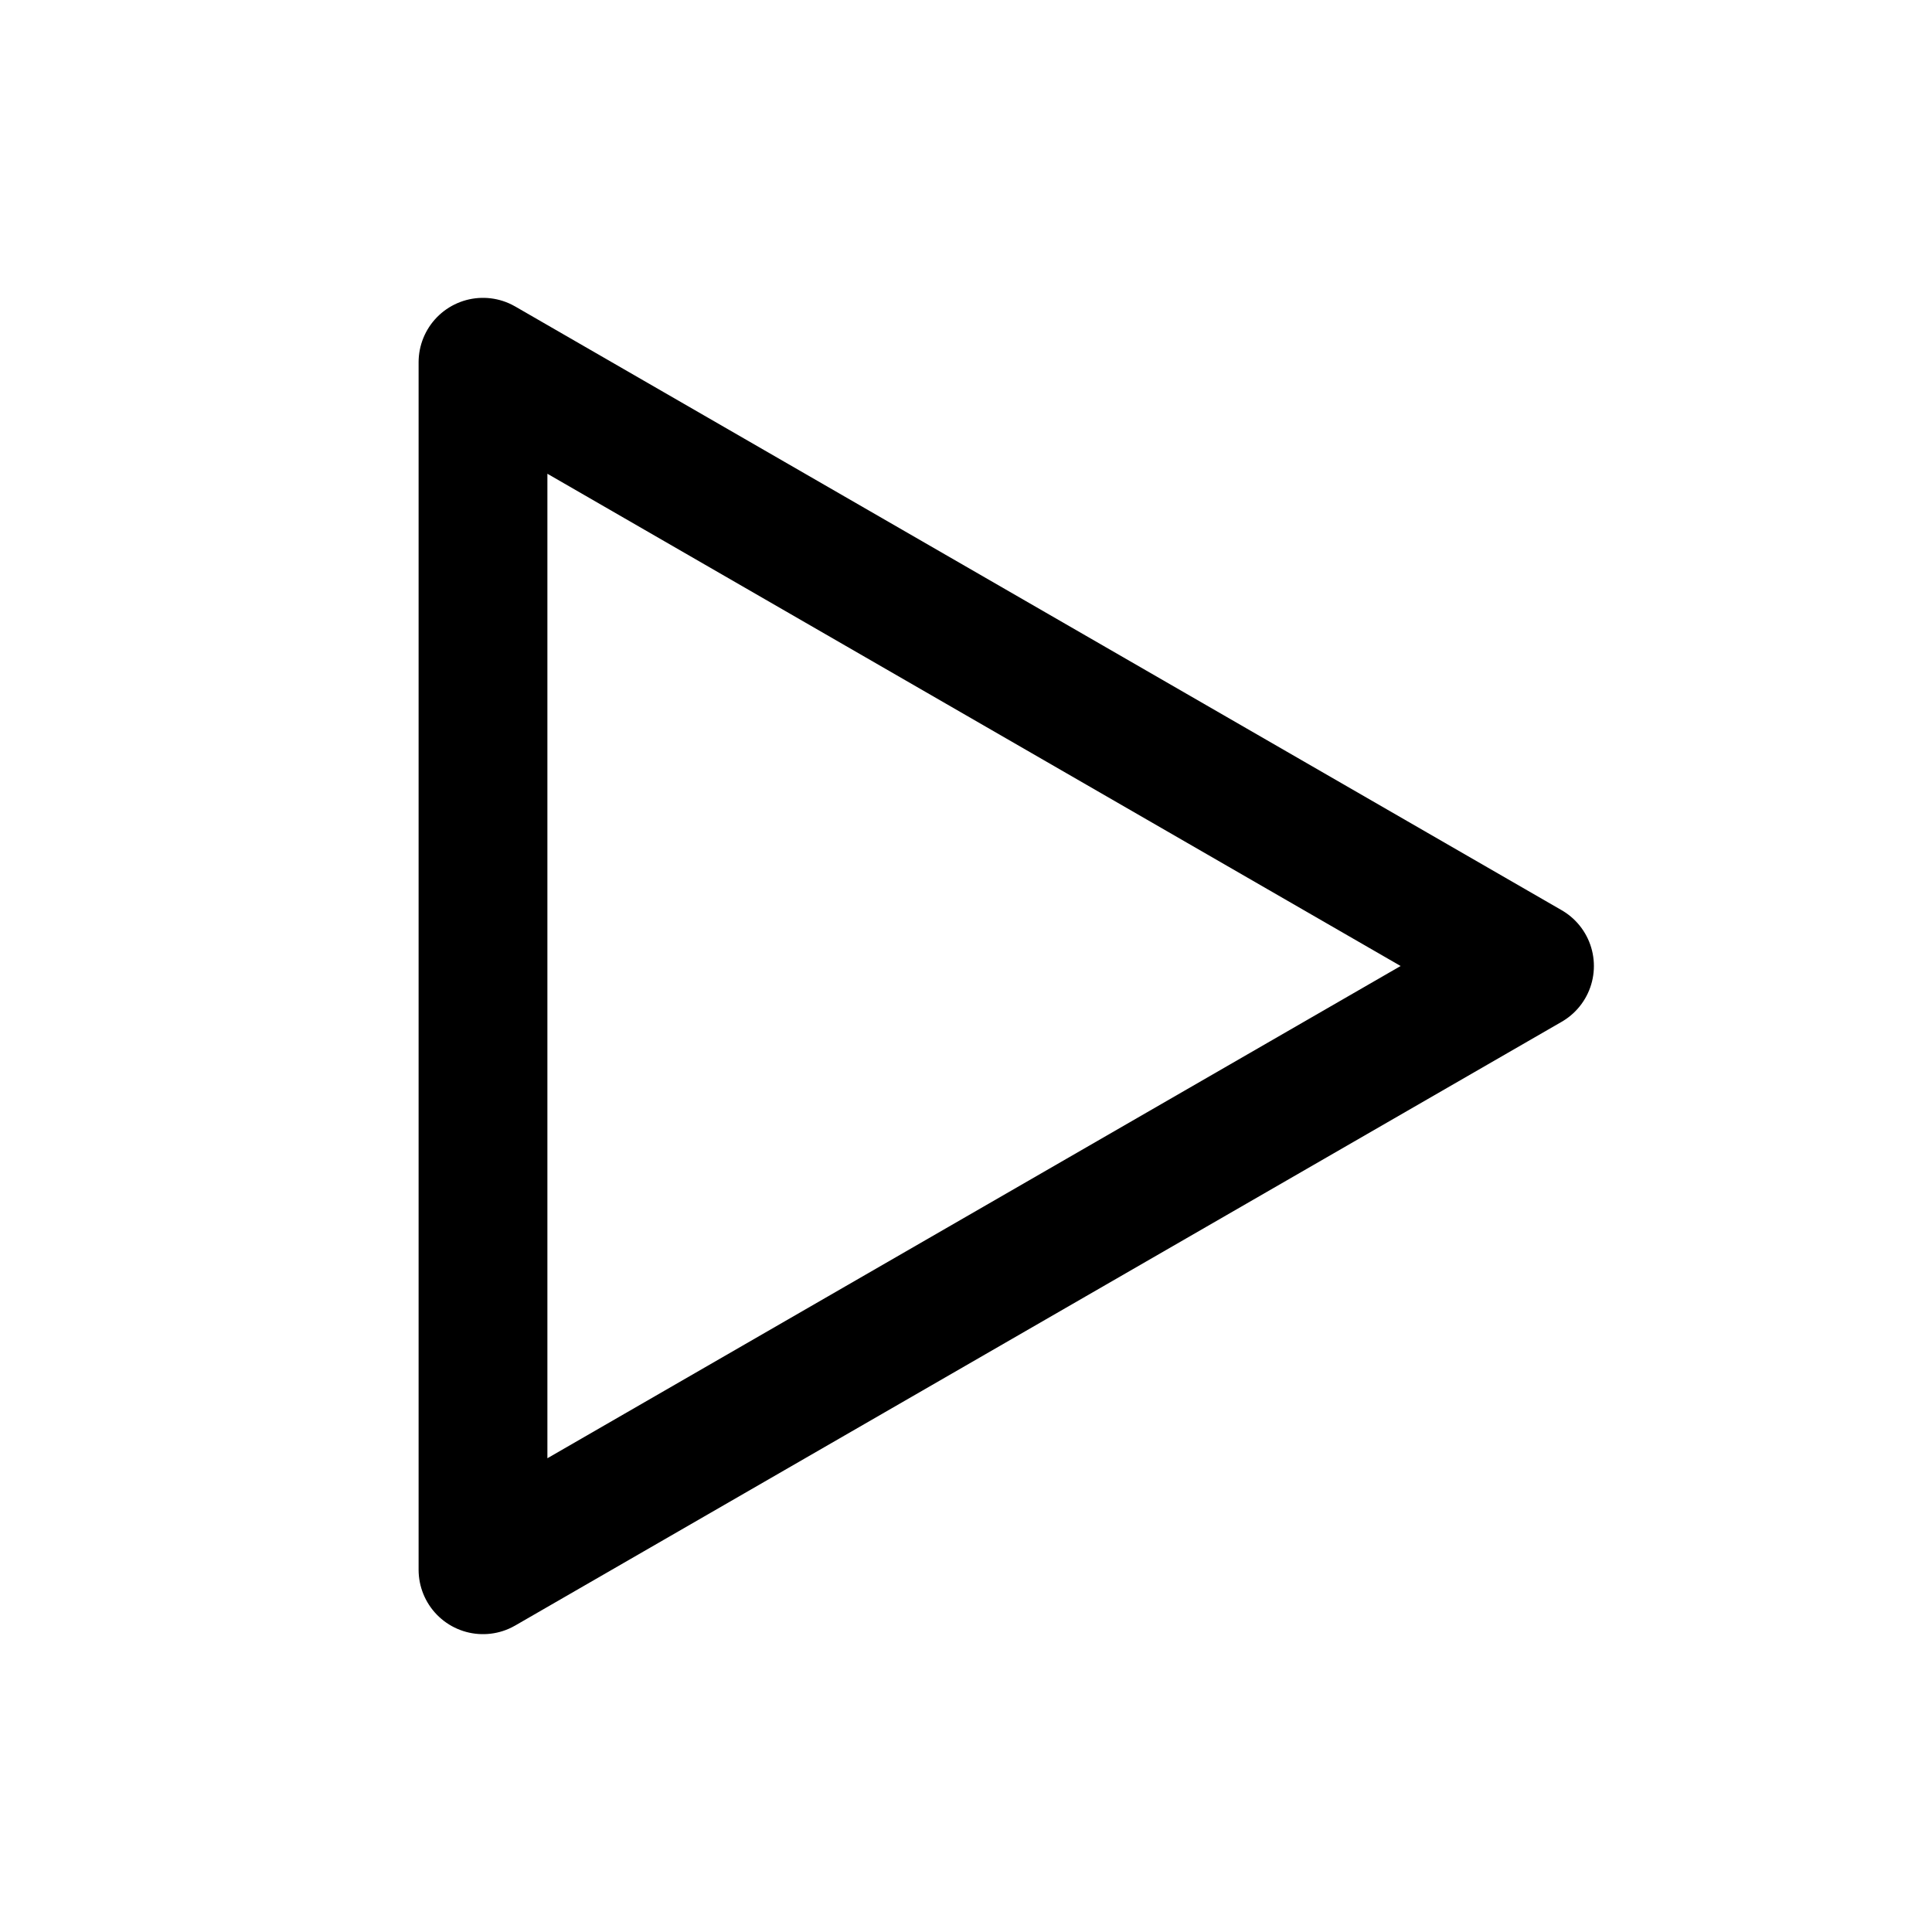
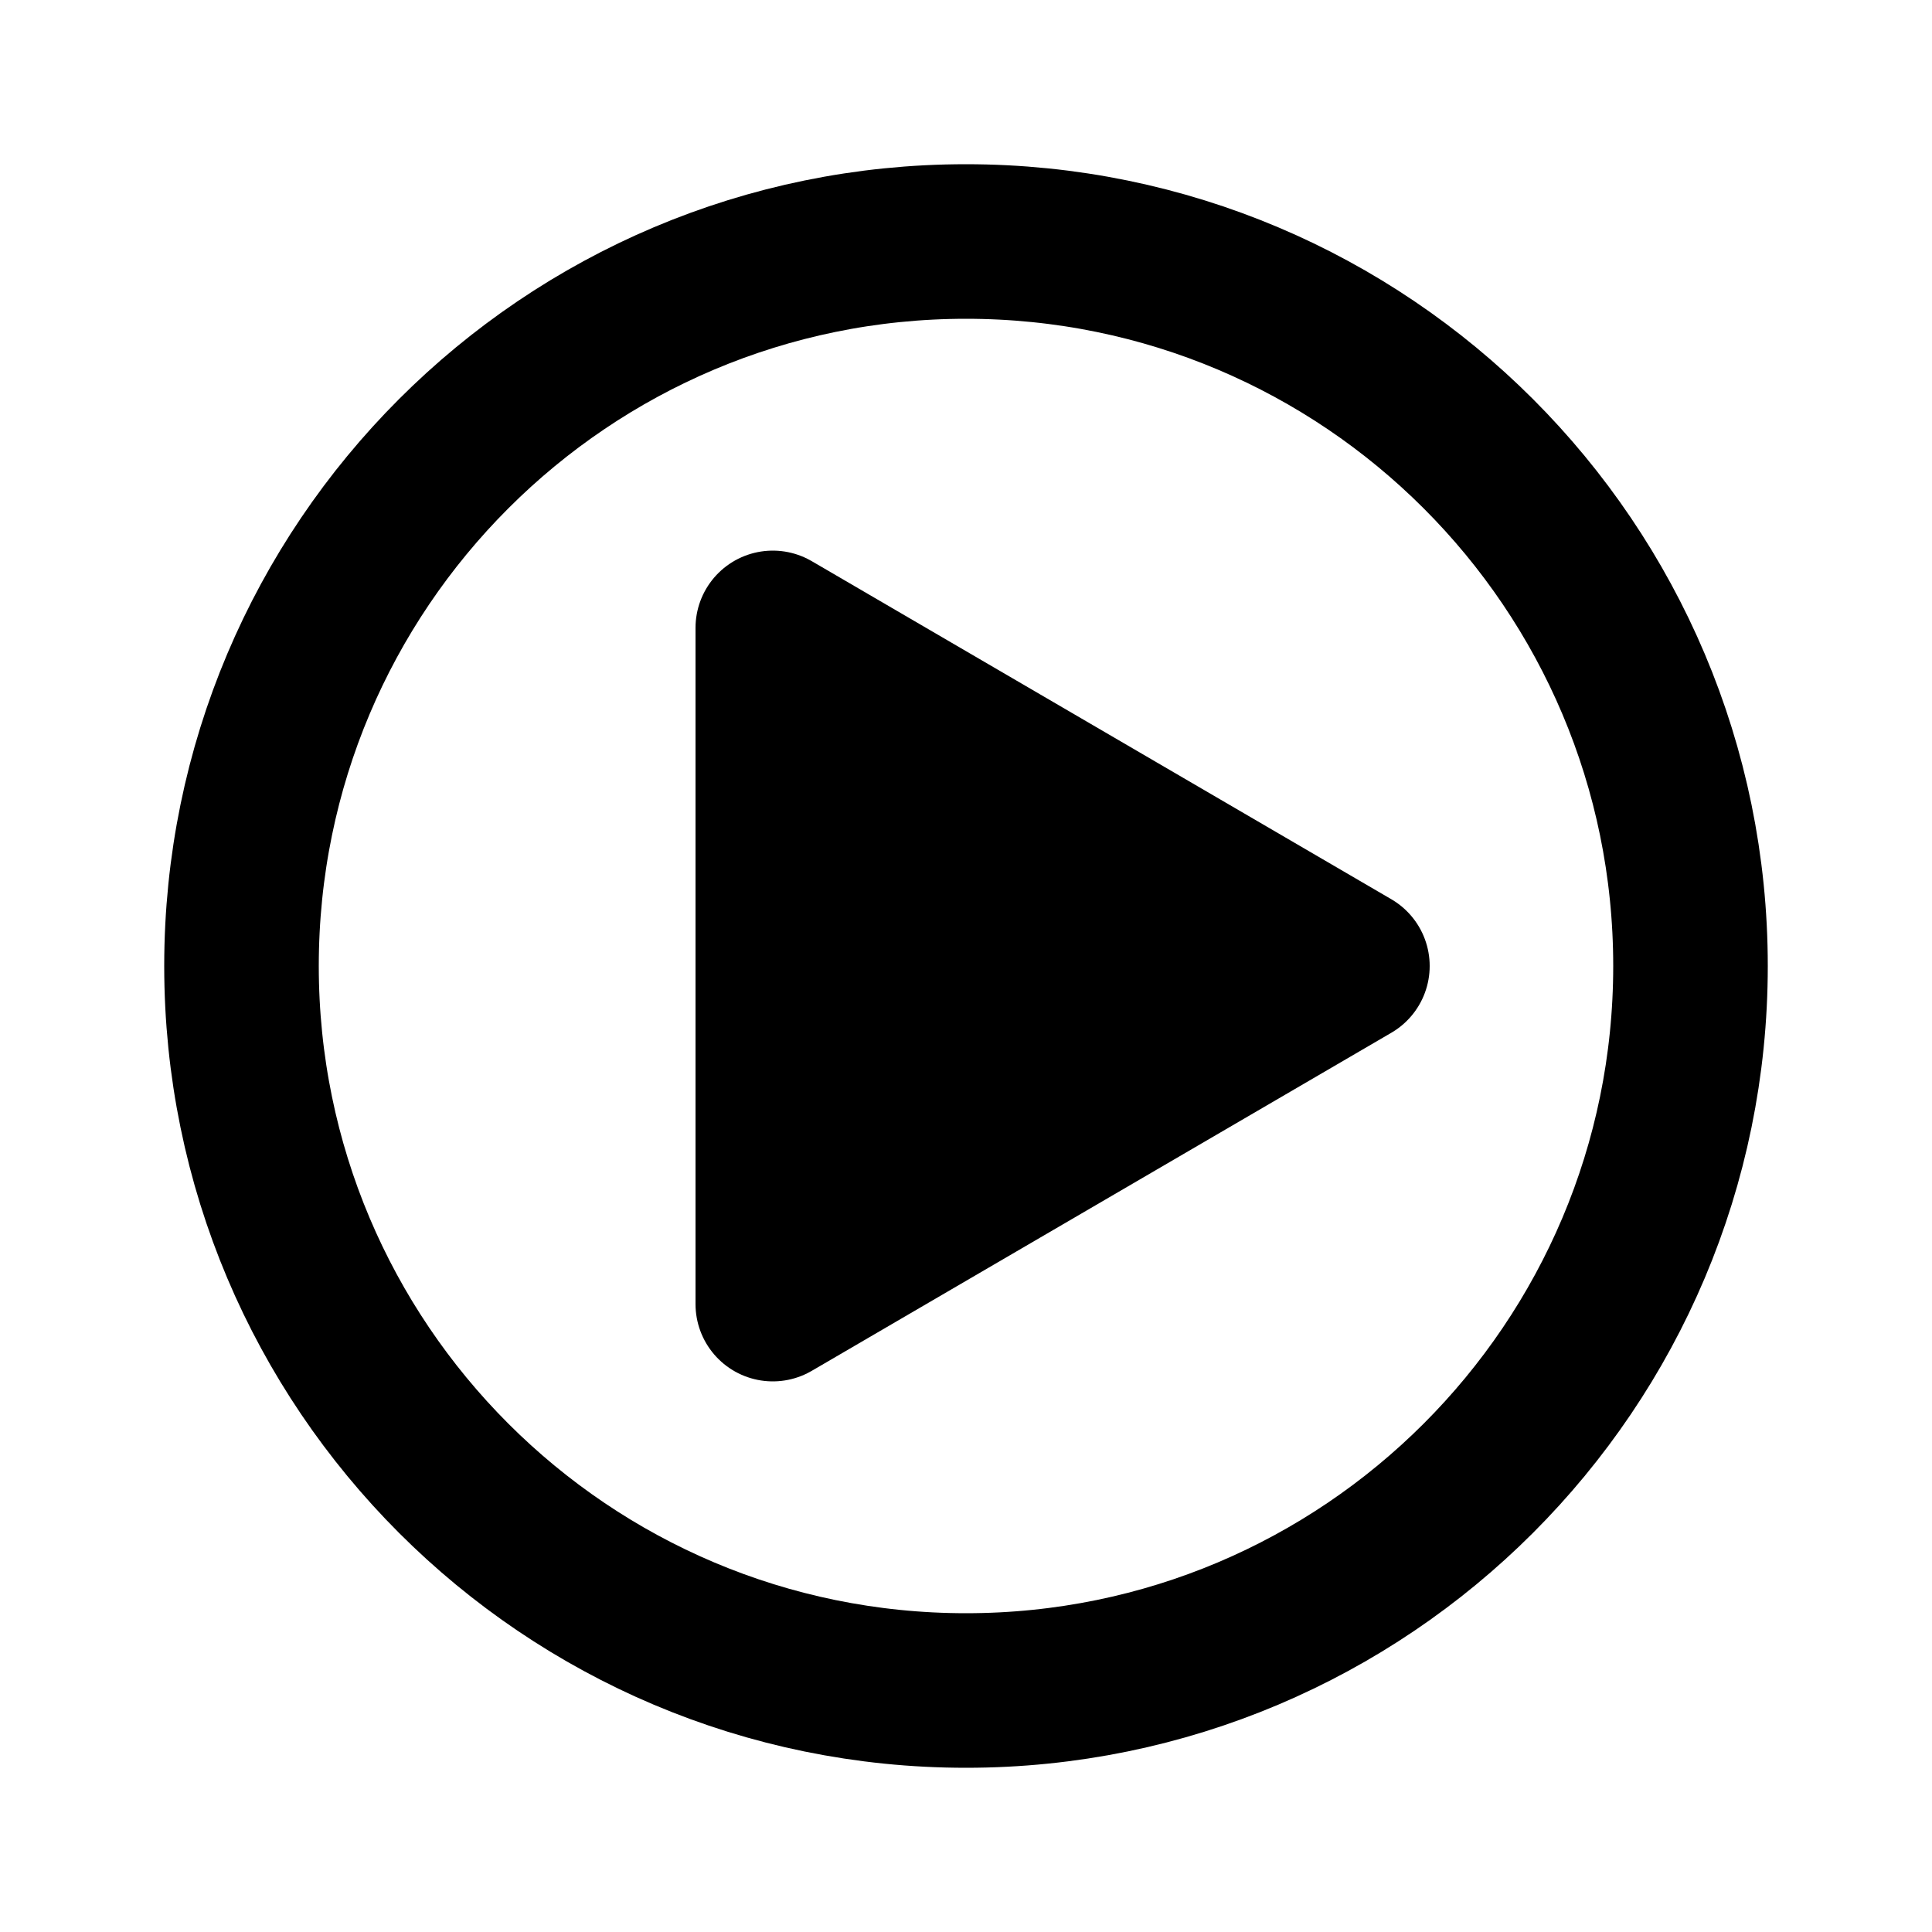
- <svg xmlns="http://www.w3.org/2000/svg" viewBox="0 0 24 24" fill="none" stroke="currentColor" stroke-width="1.6" stroke-linecap="round" stroke-linejoin="round">
-   <path d="M6 4.5l13 7.5-13 7.5z" />
+ <svg xmlns="http://www.w3.org/2000/svg" viewBox="0 0 20 20" fill="none" stroke="currentColor" stroke-width="1.6" stroke-linecap="round" stroke-linejoin="round">
+   <circle cx="10" cy="10" r="7.5" />
+   <g fill="currentColor">
+     <path d="M8 6.5 14 10 8 13.5Z" />
+   </g>
</svg>
